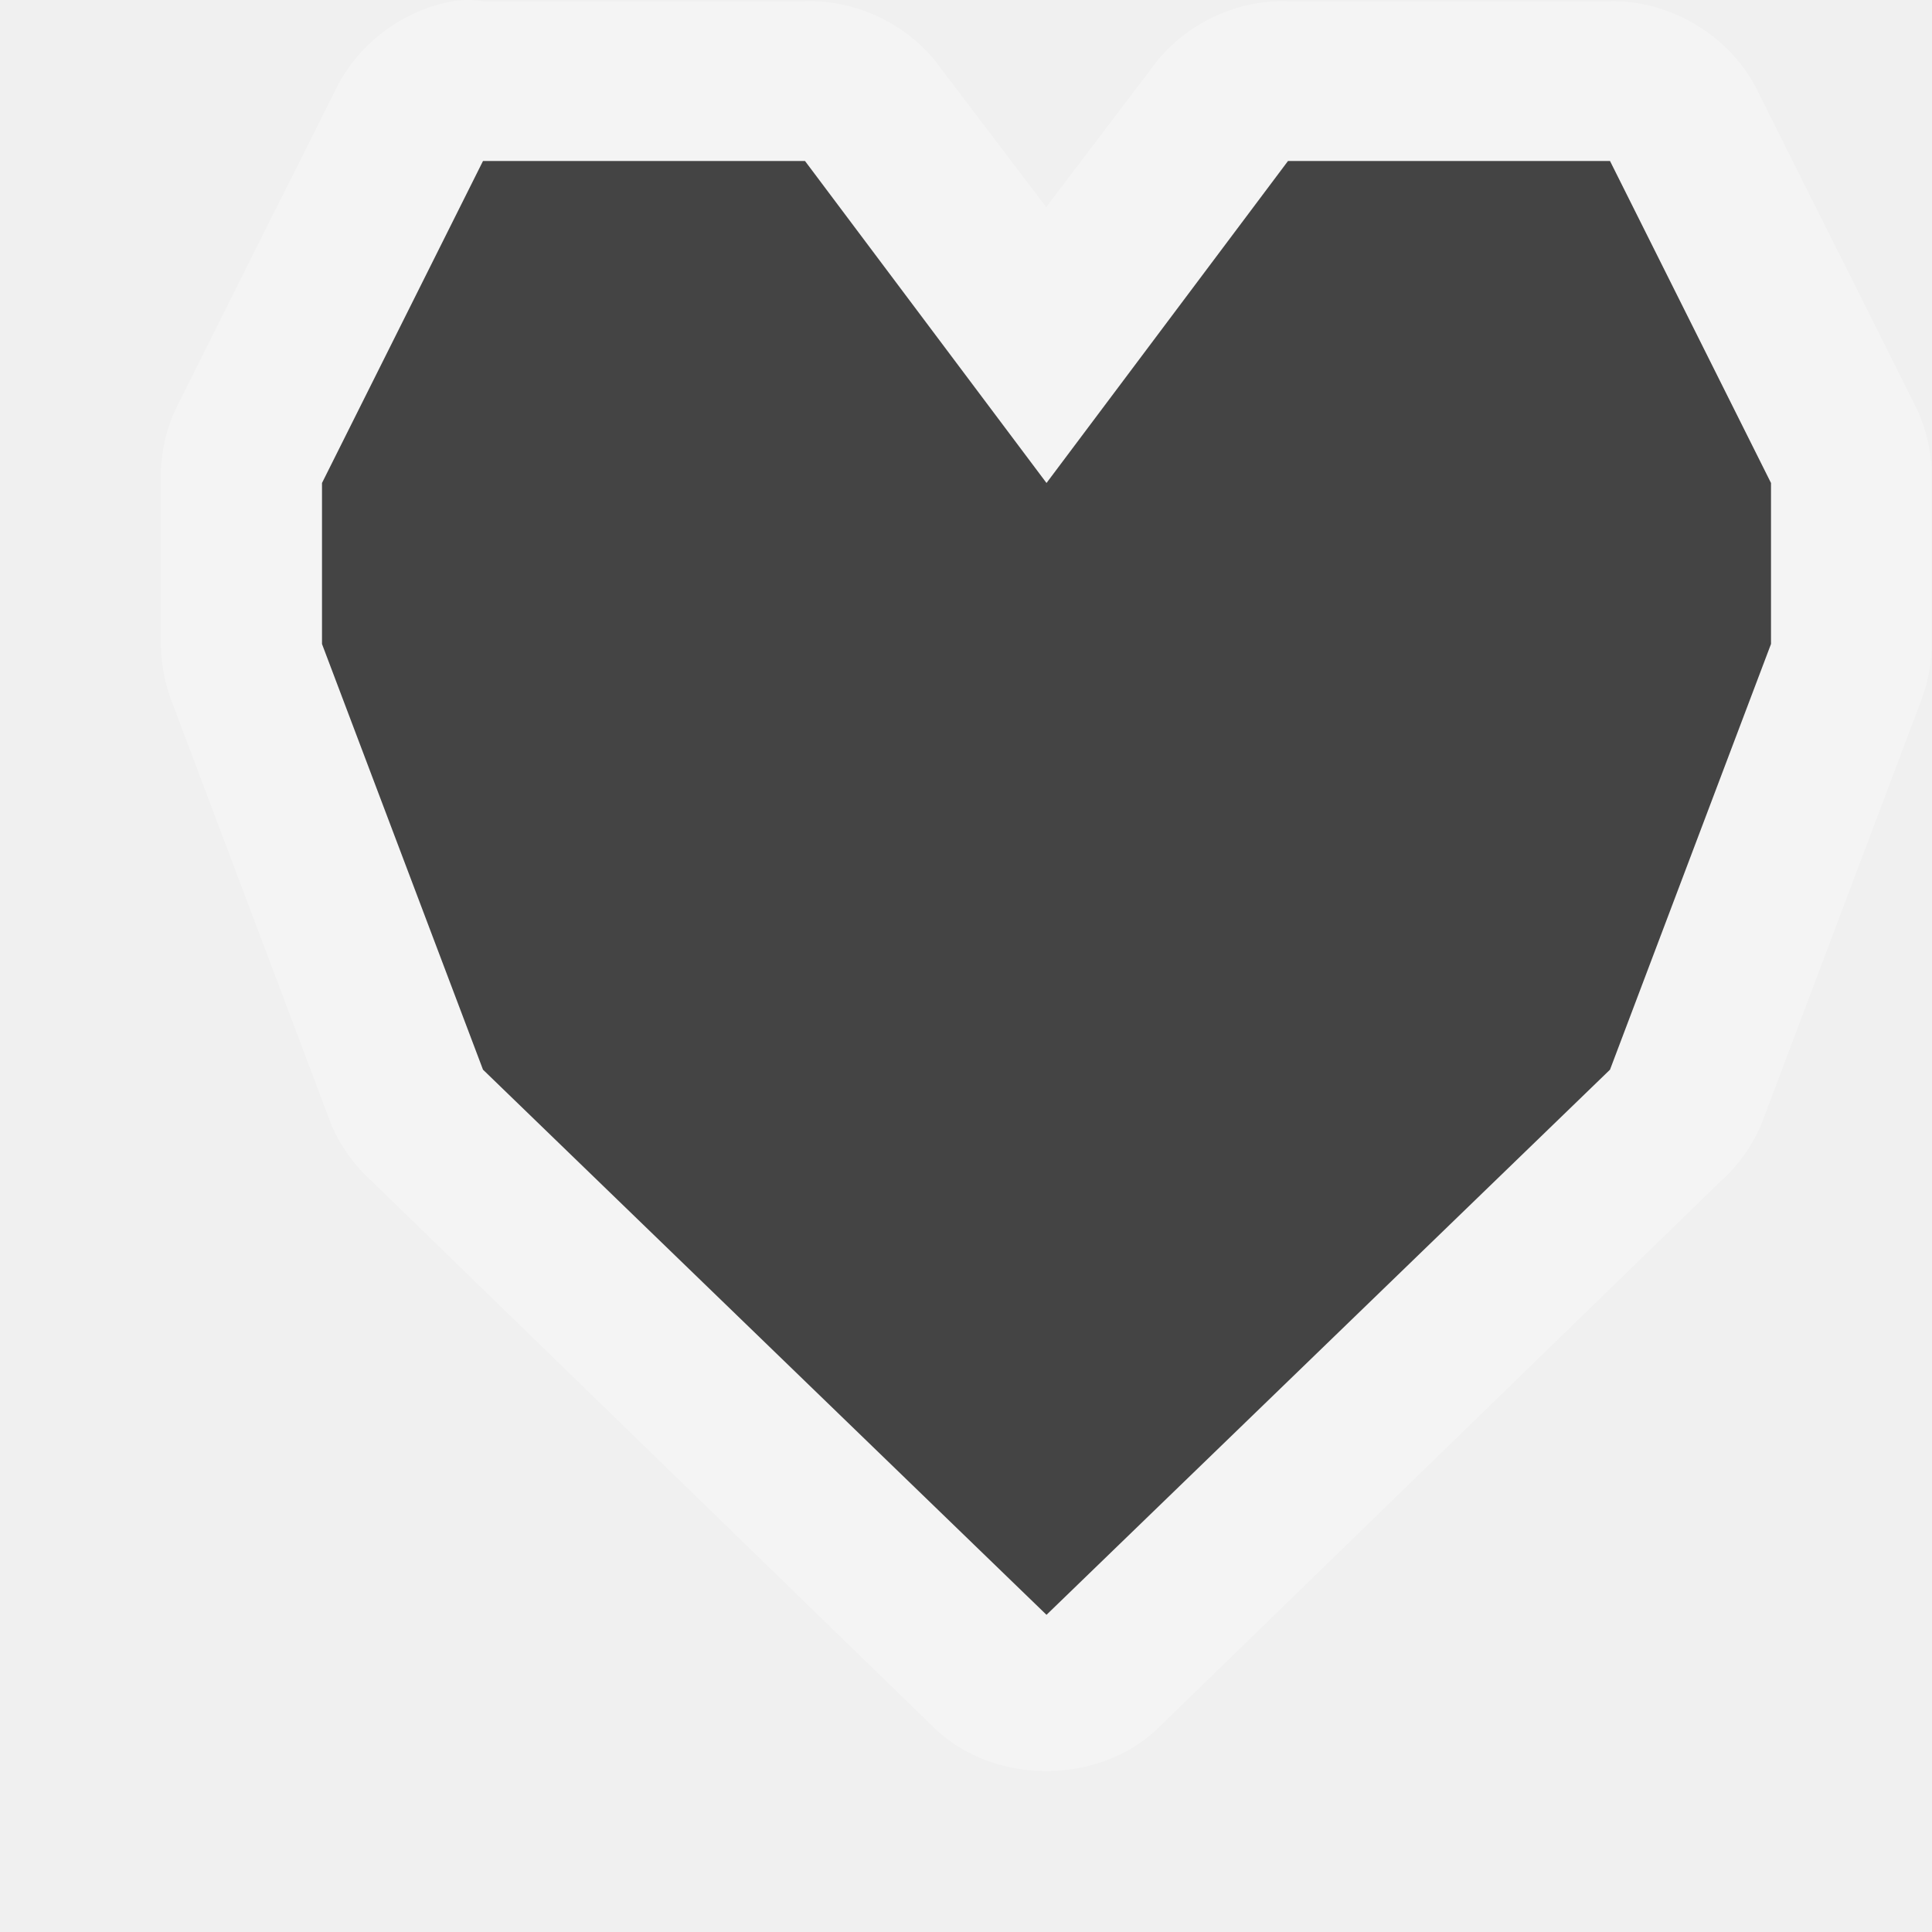
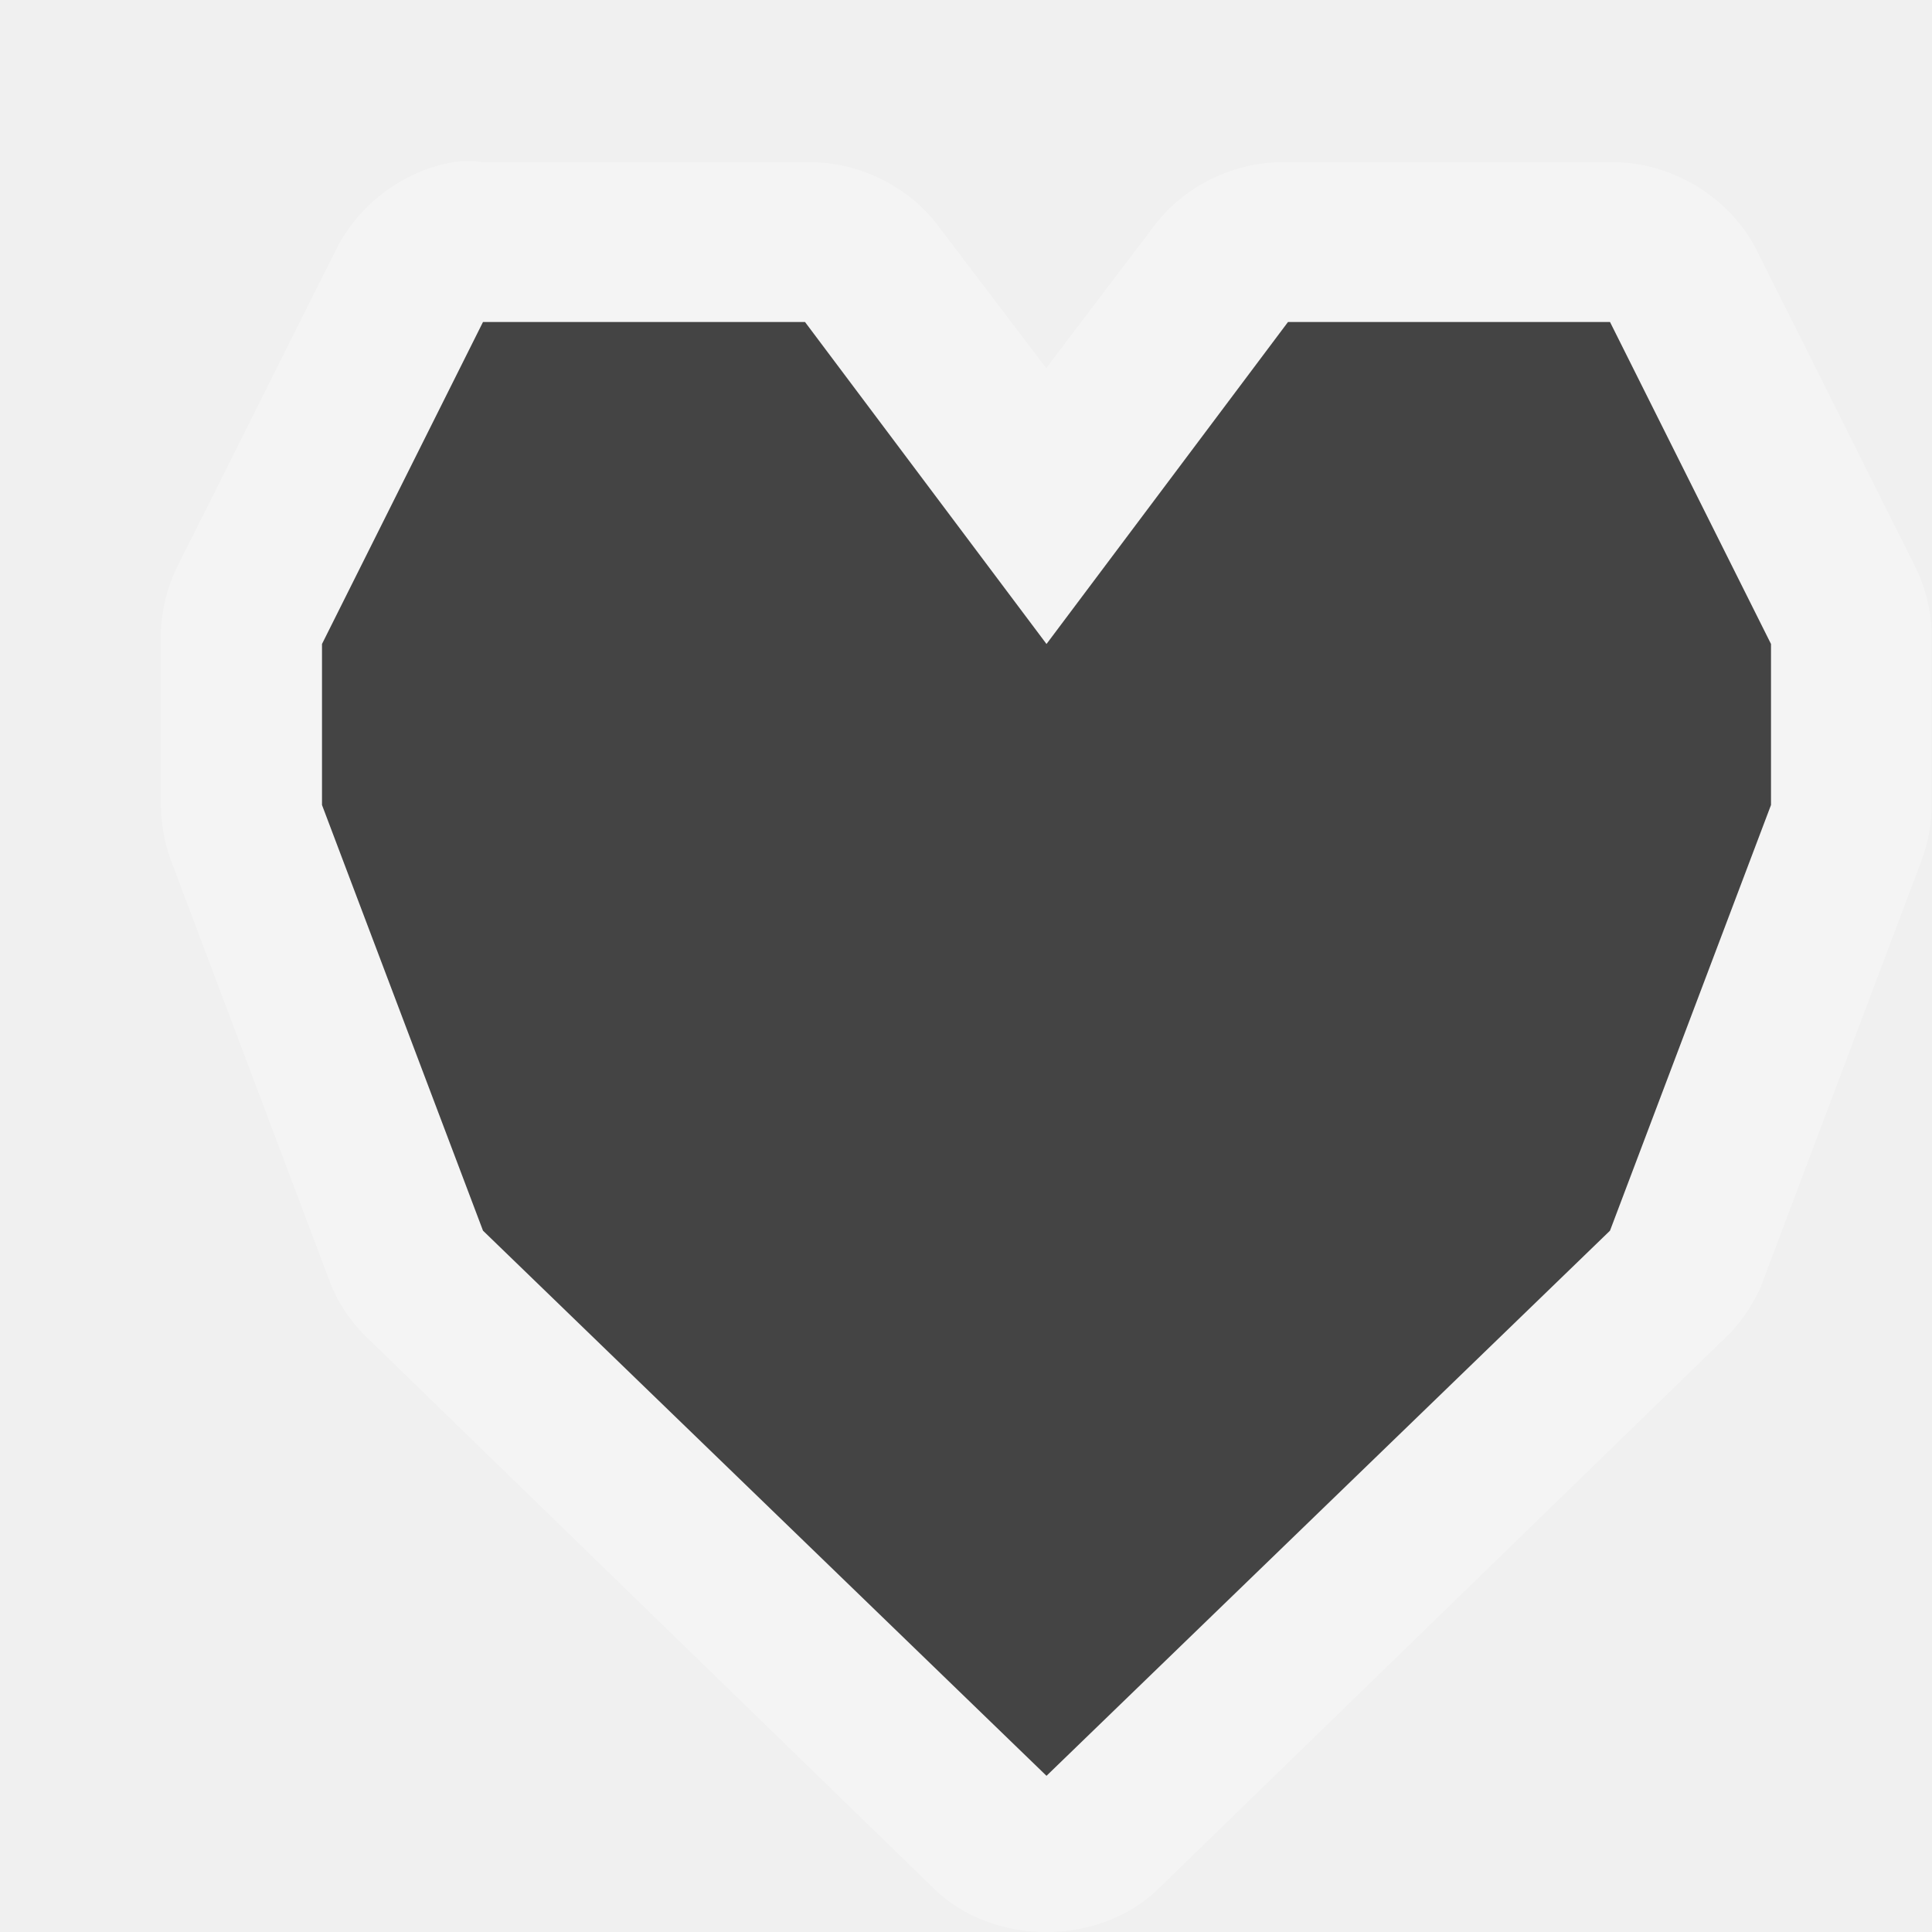
<svg xmlns="http://www.w3.org/2000/svg" width="12" height="12" id="svg4764" version="1.1">
  <defs id="defs4766" />
  <g id="layer1" transform="translate(0,-1040.362)" style="display:inline">
    <path style="color:#000000;fill:#444444;fill-opacity:1;fill-rule:nonzero;stroke:none;stroke-width:2;marker:none;visibility:visible;display:inline;overflow:visible;enable-background:accumulate" d="M 10.496,966.373 C 9.653,967.809 8.499,968.871 6.5,970.348 4.501,968.871 3.349,967.809 2.506,966.373 0.504,962.964 4.988,960.384 6.5,964.362 c 1.484,-3.979 5.999,-1.398 3.996,2.011 z" id="path3864" />
-     <g id="g3780">
-       <path id="path3004" d="m 2.813,1040.37 c -0.304,0.053 -0.578,0.256 -0.719,0.53 l -1,1.997 c -0.068,0.145 -0.101,0.308 -0.094,0.468 l 0,0.998 c 4.948e-4,0.117 0.022,0.234 0.062,0.343 l 1,2.652 c 0.058,0.13 0.143,0.248 0.25,0.343 l 3.499,3.401 c 0.367,0.347 1.008,0.347 1.375,0 l 3.499,-3.401 c 0.107,-0.095 0.192,-0.213 0.25,-0.343 l 1,-2.652 c 0.041,-0.11 0.062,-0.226 0.062,-0.343 l 0,-0.998 c 0.007,-0.16 -0.025,-0.323 -0.094,-0.468 l -1,-1.997 c -0.173,-0.325 -0.538,-0.539 -0.906,-0.53 l -2,0 c -0.309,-0.01 -0.619,0.133 -0.812,0.374 l -0.687,0.905 -0.687,-0.905 c -0.193,-0.241 -0.503,-0.384 -0.812,-0.374 l -2,0 c -0.062,-0.01 -0.125,-0.01 -0.187,0 z" style="font-size:medium;font-style:normal;font-variant:normal;font-weight:normal;font-stretch:normal;text-indent:0;text-align:start;text-decoration:none;line-height:normal;letter-spacing:normal;word-spacing:normal;text-transform:none;direction:ltr;block-progression:tb;writing-mode:lr-tb;text-anchor:start;baseline-shift:baseline;color:#000000;fill:#ffffff;fill-opacity:1;fill-rule:nonzero;stroke:none;stroke-width:2;marker:none;visibility:visible;display:inline;overflow:visible;enable-background:accumulate;font-family:Sans;-inkscape-font-specification:Sans;opacity:0.3" />
+     <g id="g3780" transform="translate(0,1)">
+       <path id="path3004" d="m 2.813,1040.37 c -0.304,0.053 -0.578,0.256 -0.719,0.53 l -1,1.997 c -0.068,0.145 -0.101,0.308 -0.094,0.468 l 0,0.998 c 4.948e-4,0.117 0.022,0.234 0.062,0.343 l 1,2.652 c 0.058,0.13 0.143,0.248 0.25,0.343 l 3.499,3.401 c 0.367,0.347 1.008,0.347 1.375,0 l 3.499,-3.401 c 0.107,-0.095 0.192,-0.213 0.25,-0.343 l 1,-2.652 c 0.041,-0.11 0.062,-0.226 0.062,-0.343 l 0,-0.998 c 0.007,-0.16 -0.025,-0.323 -0.094,-0.468 l -1,-1.997 c -0.173,-0.325 -0.538,-0.539 -0.906,-0.53 l -2,0 c -0.309,-0.01 -0.619,0.133 -0.812,0.374 l -0.687,0.905 -0.687,-0.905 c -0.193,-0.241 -0.503,-0.384 -0.812,-0.374 l -2,0 c -0.062,-0.01 -0.125,-0.01 -0.187,0 z" style="font-size:medium;font-style:normal;font-variant:normal;font-weight:normal;font-stretch:normal;text-indent:0;text-align:start;text-decoration:none;line-height:normal;letter-spacing:normal;word-spacing:normal;text-transform:none;direction:ltr;block-progression:tb;writing-mode:lr-tb;text-anchor:start;baseline-shift:baseline;opacity:0.3;color:#000000;fill:#ffffff;fill-opacity:1;fill-rule:nonzero;stroke:none;stroke-width:2;marker:none;visibility:visible;display:inline;overflow:visible;enable-background:accumulate;font-family:Sans;-inkscape-font-specification:Sans" />
      <path style="fill:#444444;fill-opacity:1;stroke:none;display:inline" d="m 10,1041.362 1,2 0,1 -1,2.644 -3.5,3.386 L 3,1047.006 l -1,-2.644 0,-1 1,-2 2,0 1.5,2 1.5,-2 z" id="path3001" />
    </g>
  </g>
</svg>
